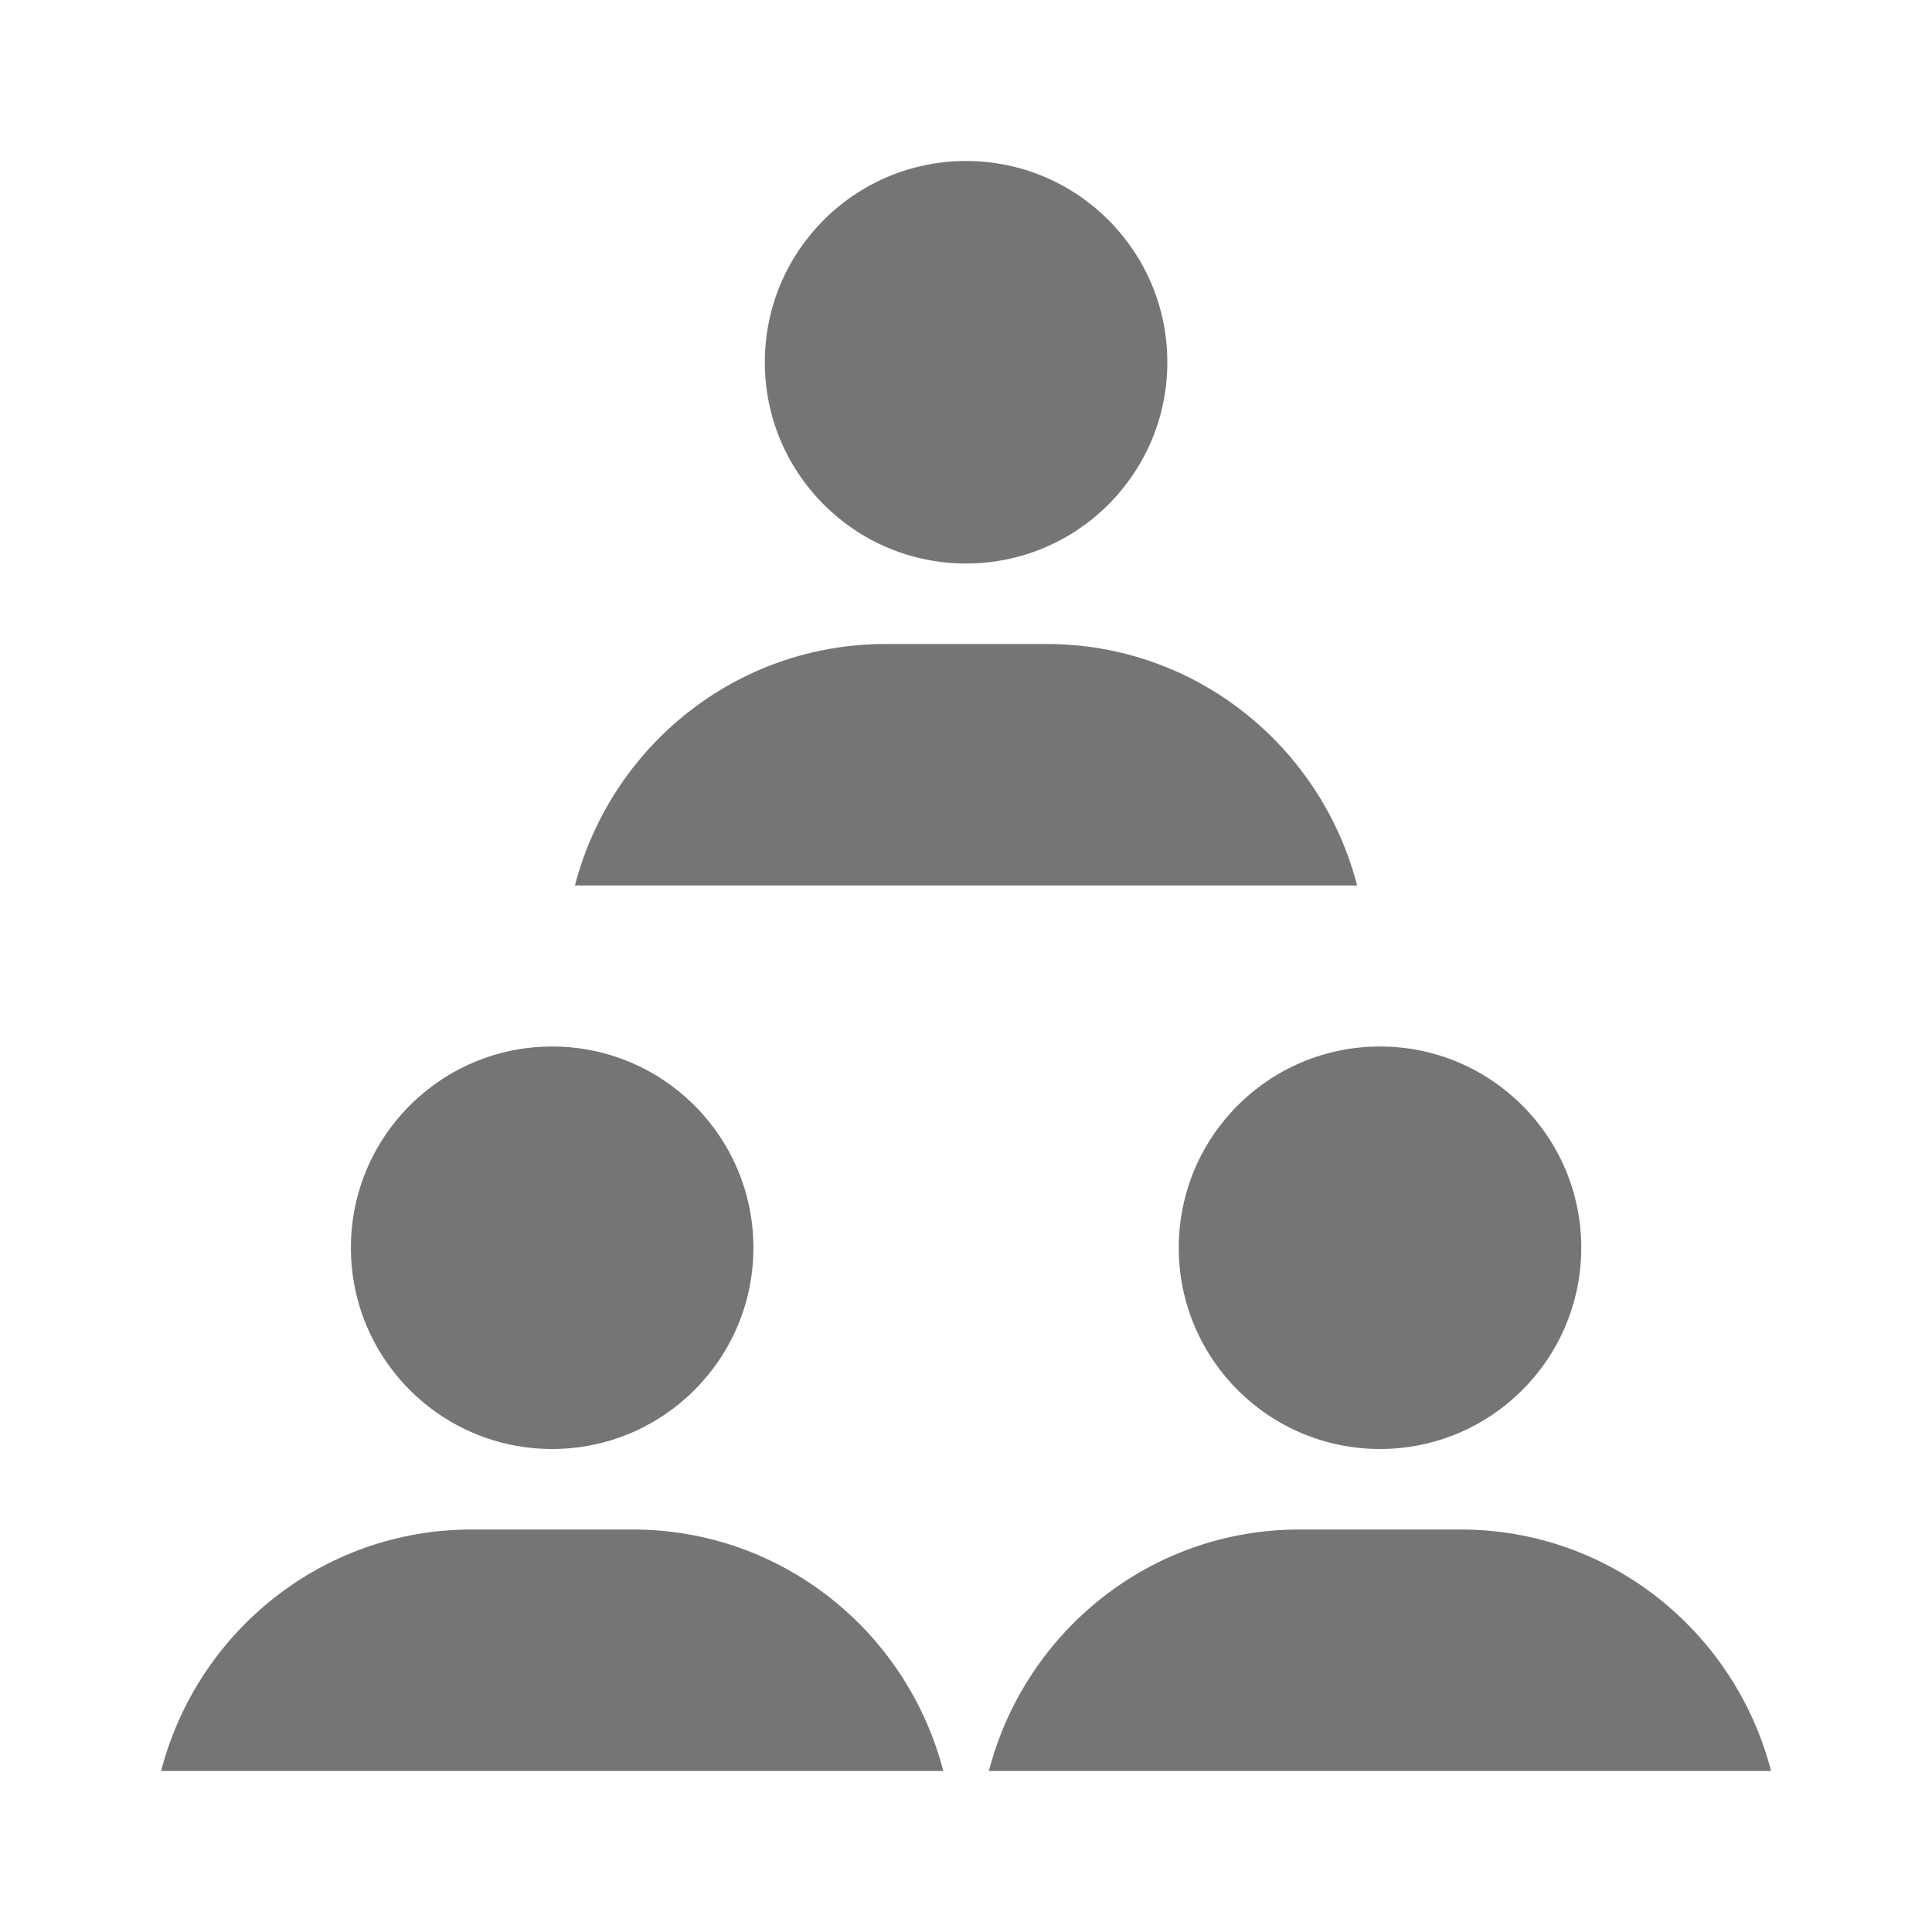
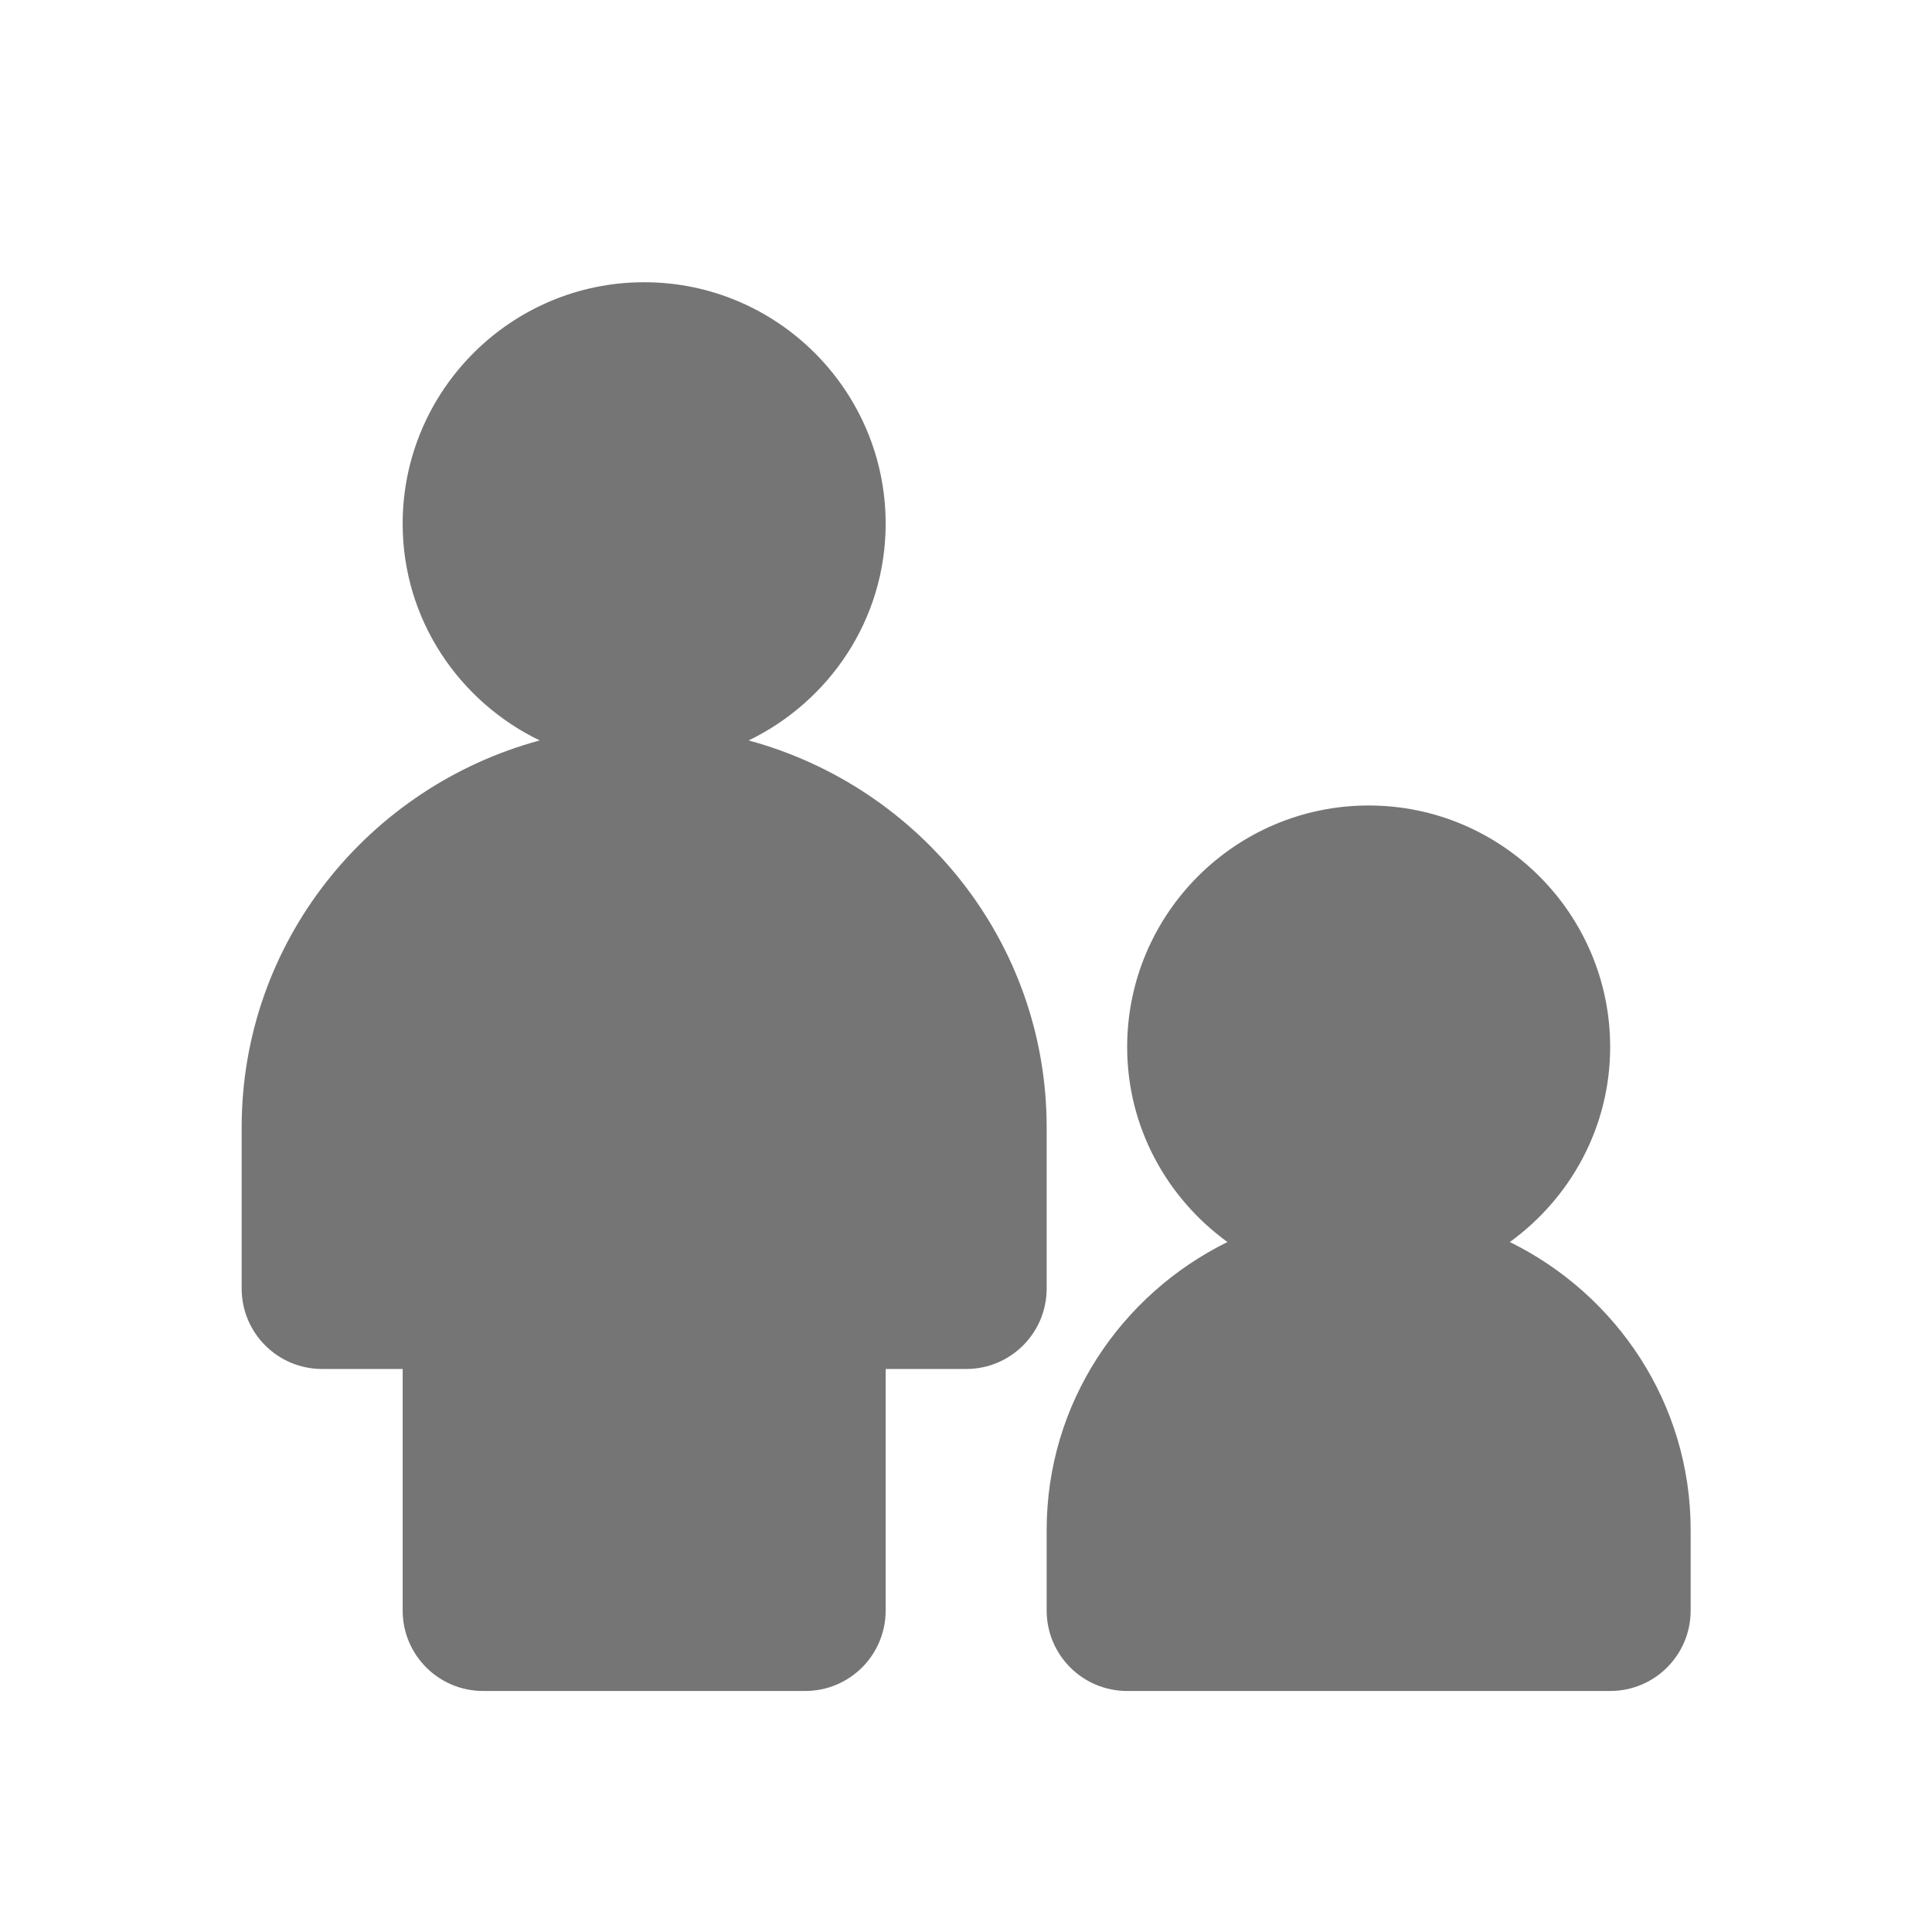
<svg xmlns="http://www.w3.org/2000/svg" version="1.1" x="0px" y="0px" width="24px" height="24px" viewBox="0 0 24 24" enable-background="new 0 0 24 24" xml:space="preserve">
  <g id="Frame_-_24px">
    <rect fill="none" width="24" height="24" />
  </g>
  <g id="Filled_Icons">
    <g>
-       <path fill="#757575" d="M9.359,15.5c0,1.381-1.12,2.5-2.5,2.5c-1.381,0-2.5-1.119-2.5-2.5s1.119-2.5,2.5-2.5    C8.239,13,9.359,14.119,9.359,15.5" />
-       <path fill="#757575" d="M11.718,22c-0.446-1.722-1.997-3-3.858-3h-2c-1.862,0-3.413,1.278-3.859,3H11.718z" />
-       <path fill="#757575" d="M19.643,15.5c0,1.381-1.12,2.5-2.5,2.5c-1.381,0-2.5-1.119-2.5-2.5s1.119-2.5,2.5-2.5    C18.522,13,19.643,14.119,19.643,15.5" />
-       <path fill="#757575" d="M22.001,22c-0.446-1.722-1.997-3-3.858-3h-2c-1.862,0-3.413,1.278-3.859,3H22.001z" />
-       <path fill="#757575" d="M14.501,4.5c0,1.381-1.12,2.5-2.5,2.5c-1.381,0-2.5-1.119-2.5-2.5S10.62,2,12.001,2    C13.381,2,14.501,3.119,14.501,4.5" />
-       <path fill="#757575" d="M16.859,11c-0.446-1.722-1.997-3-3.858-3h-2c-1.862,0-3.413,1.278-3.859,3H16.859z" />
+       <path fill="#757575" d="M9.3,9.198c1.003-0.485,1.702-1.505,1.702-2.692c0-1.654-1.346-3-3-3s-3,1.346-3,3    c0,1.188,0.699,2.207,1.702,2.692c-2.126,0.576-3.702,2.503-3.702,4.808v2c0,0.553,0.447,1,1,1h1v3c0,0.553,0.447,1,1,1h4    c0.553,0,1-0.447,1-1v-3h1c0.553,0,1-0.447,1-1v-2C13.002,11.701,11.426,9.774,9.3,9.198z" />
+       <path fill="#757575" d="M18.756,15.429c0.752-0.546,1.246-1.425,1.246-2.423c0-1.654-1.346-3-3-3s-3,1.346-3,3    c0,0.998,0.494,1.877,1.246,2.423c-1.324,0.652-2.246,2.004-2.246,3.577v1c0,0.553,0.447,1,1,1h6c0.553,0,1-0.447,1-1v-1    C21.002,17.433,20.081,16.081,18.756,15.429z" />
    </g>
  </g>
</svg>
